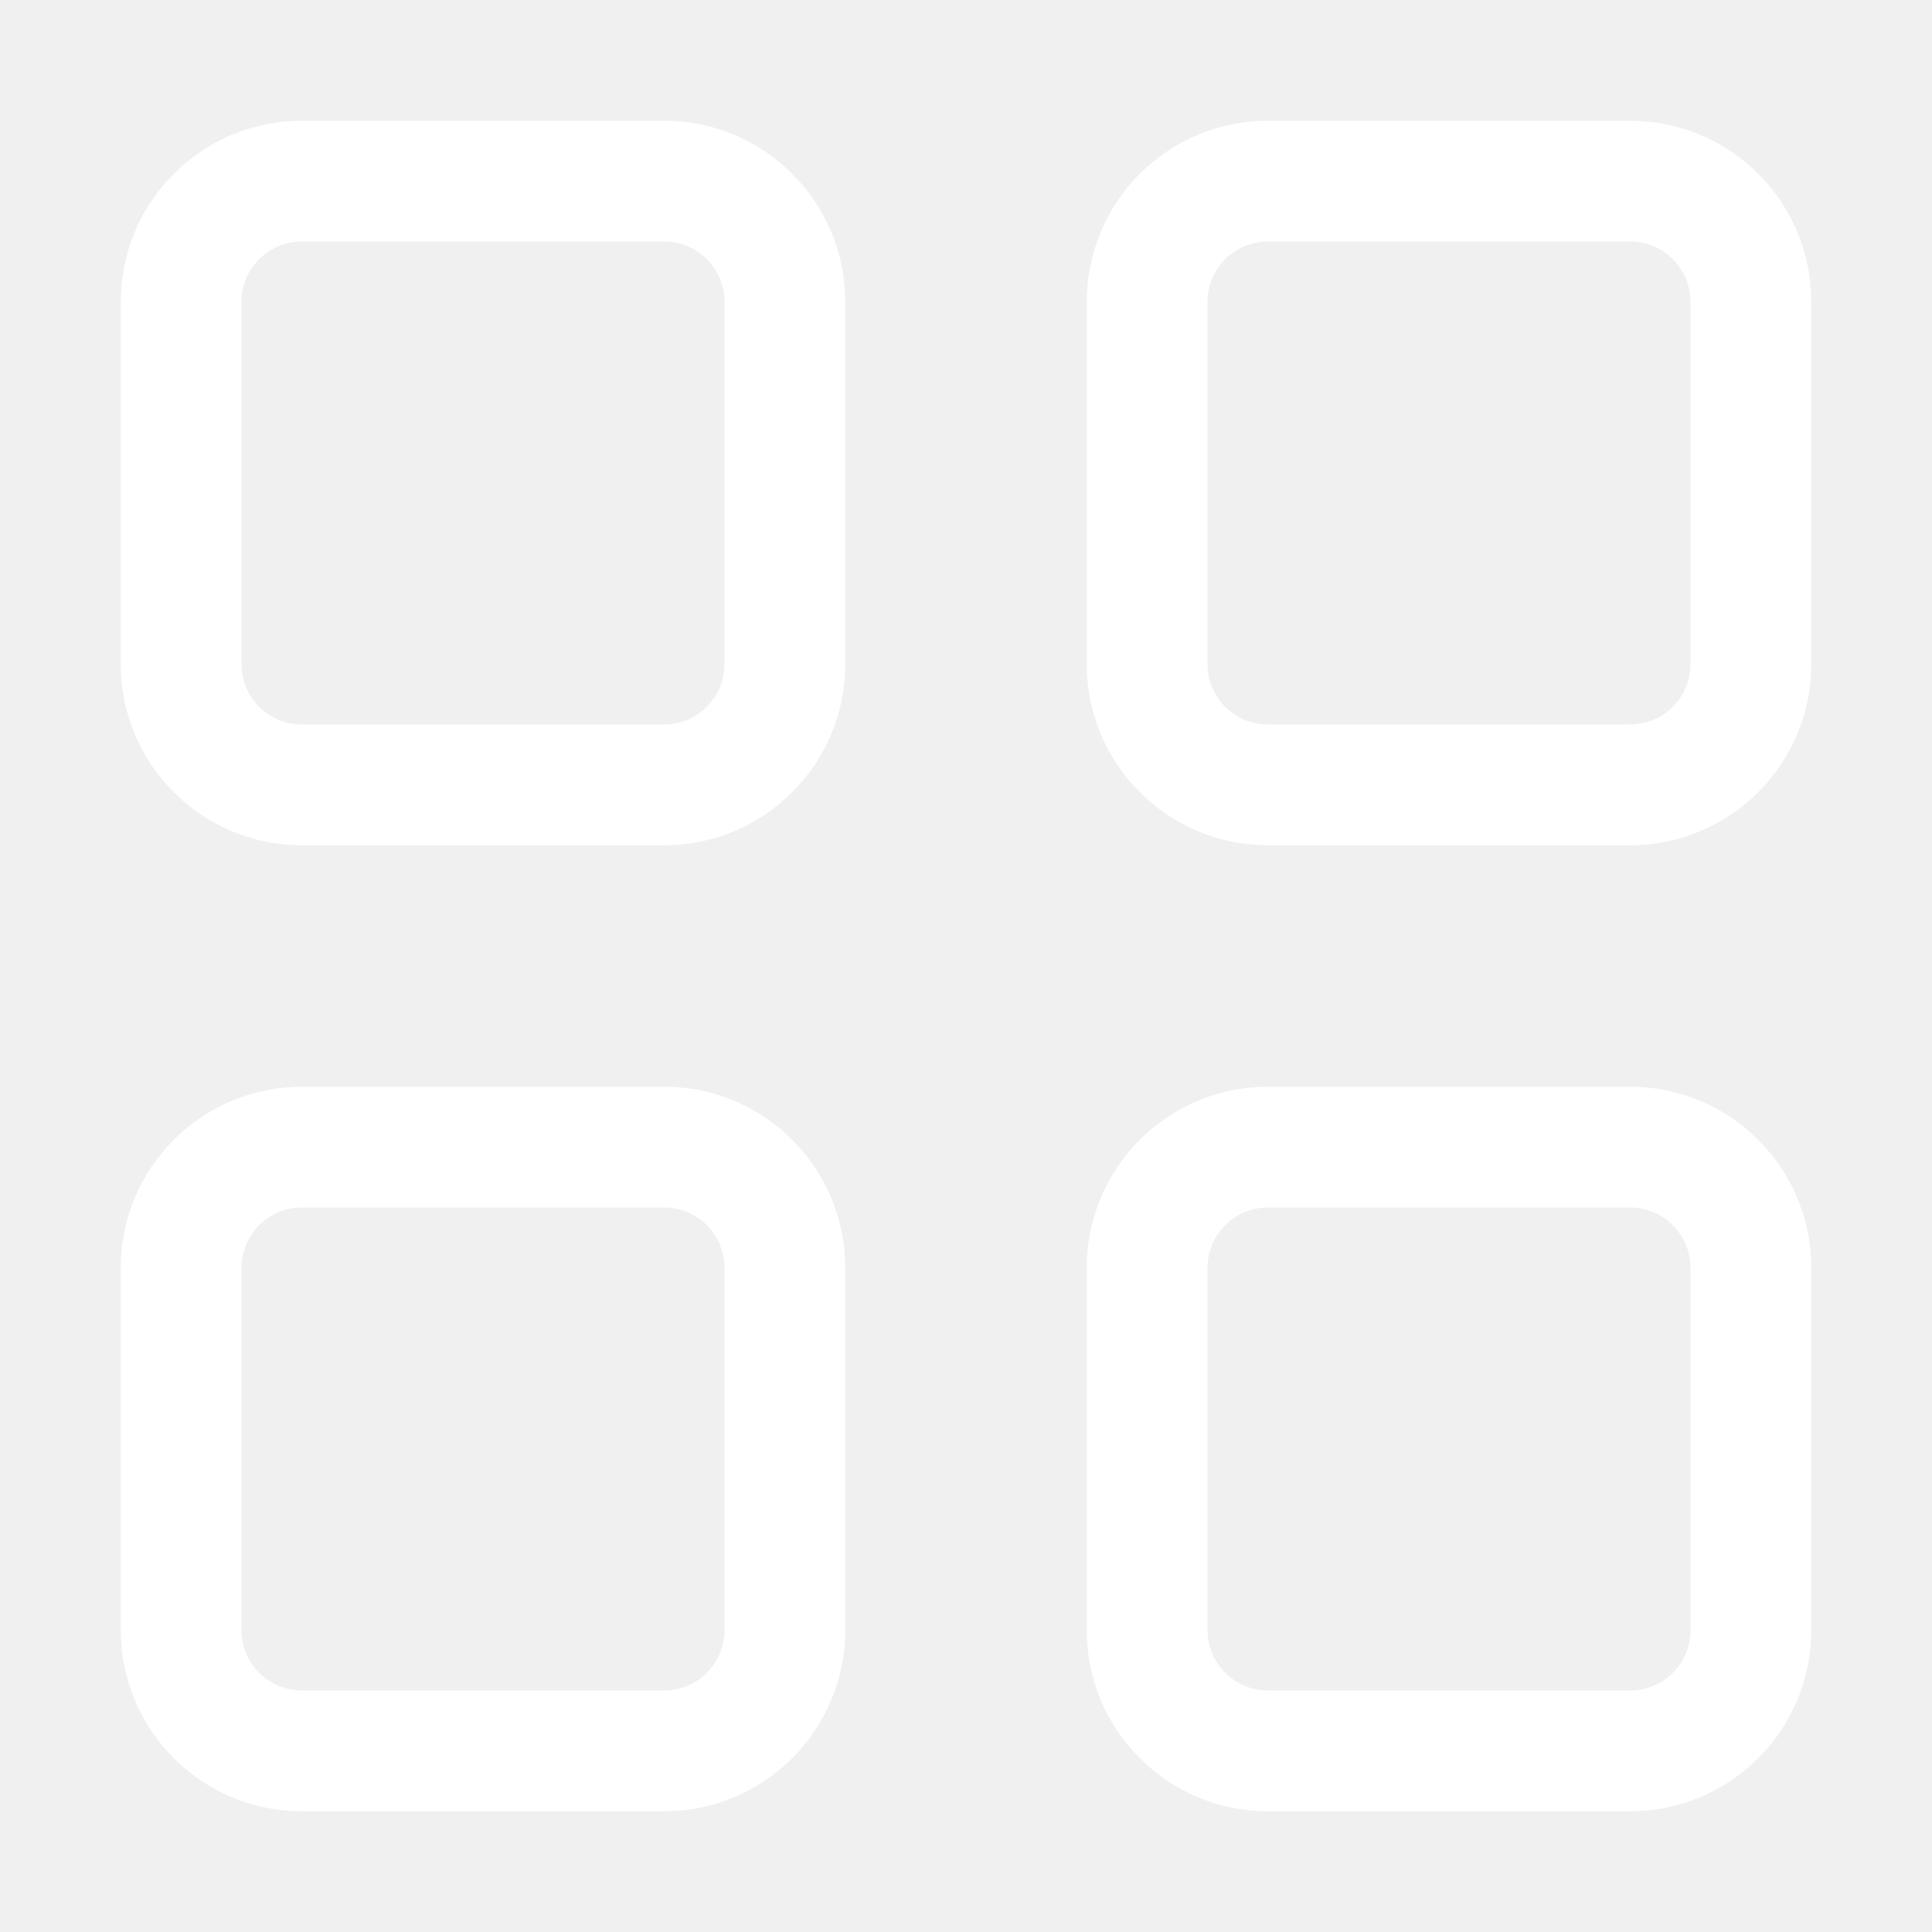
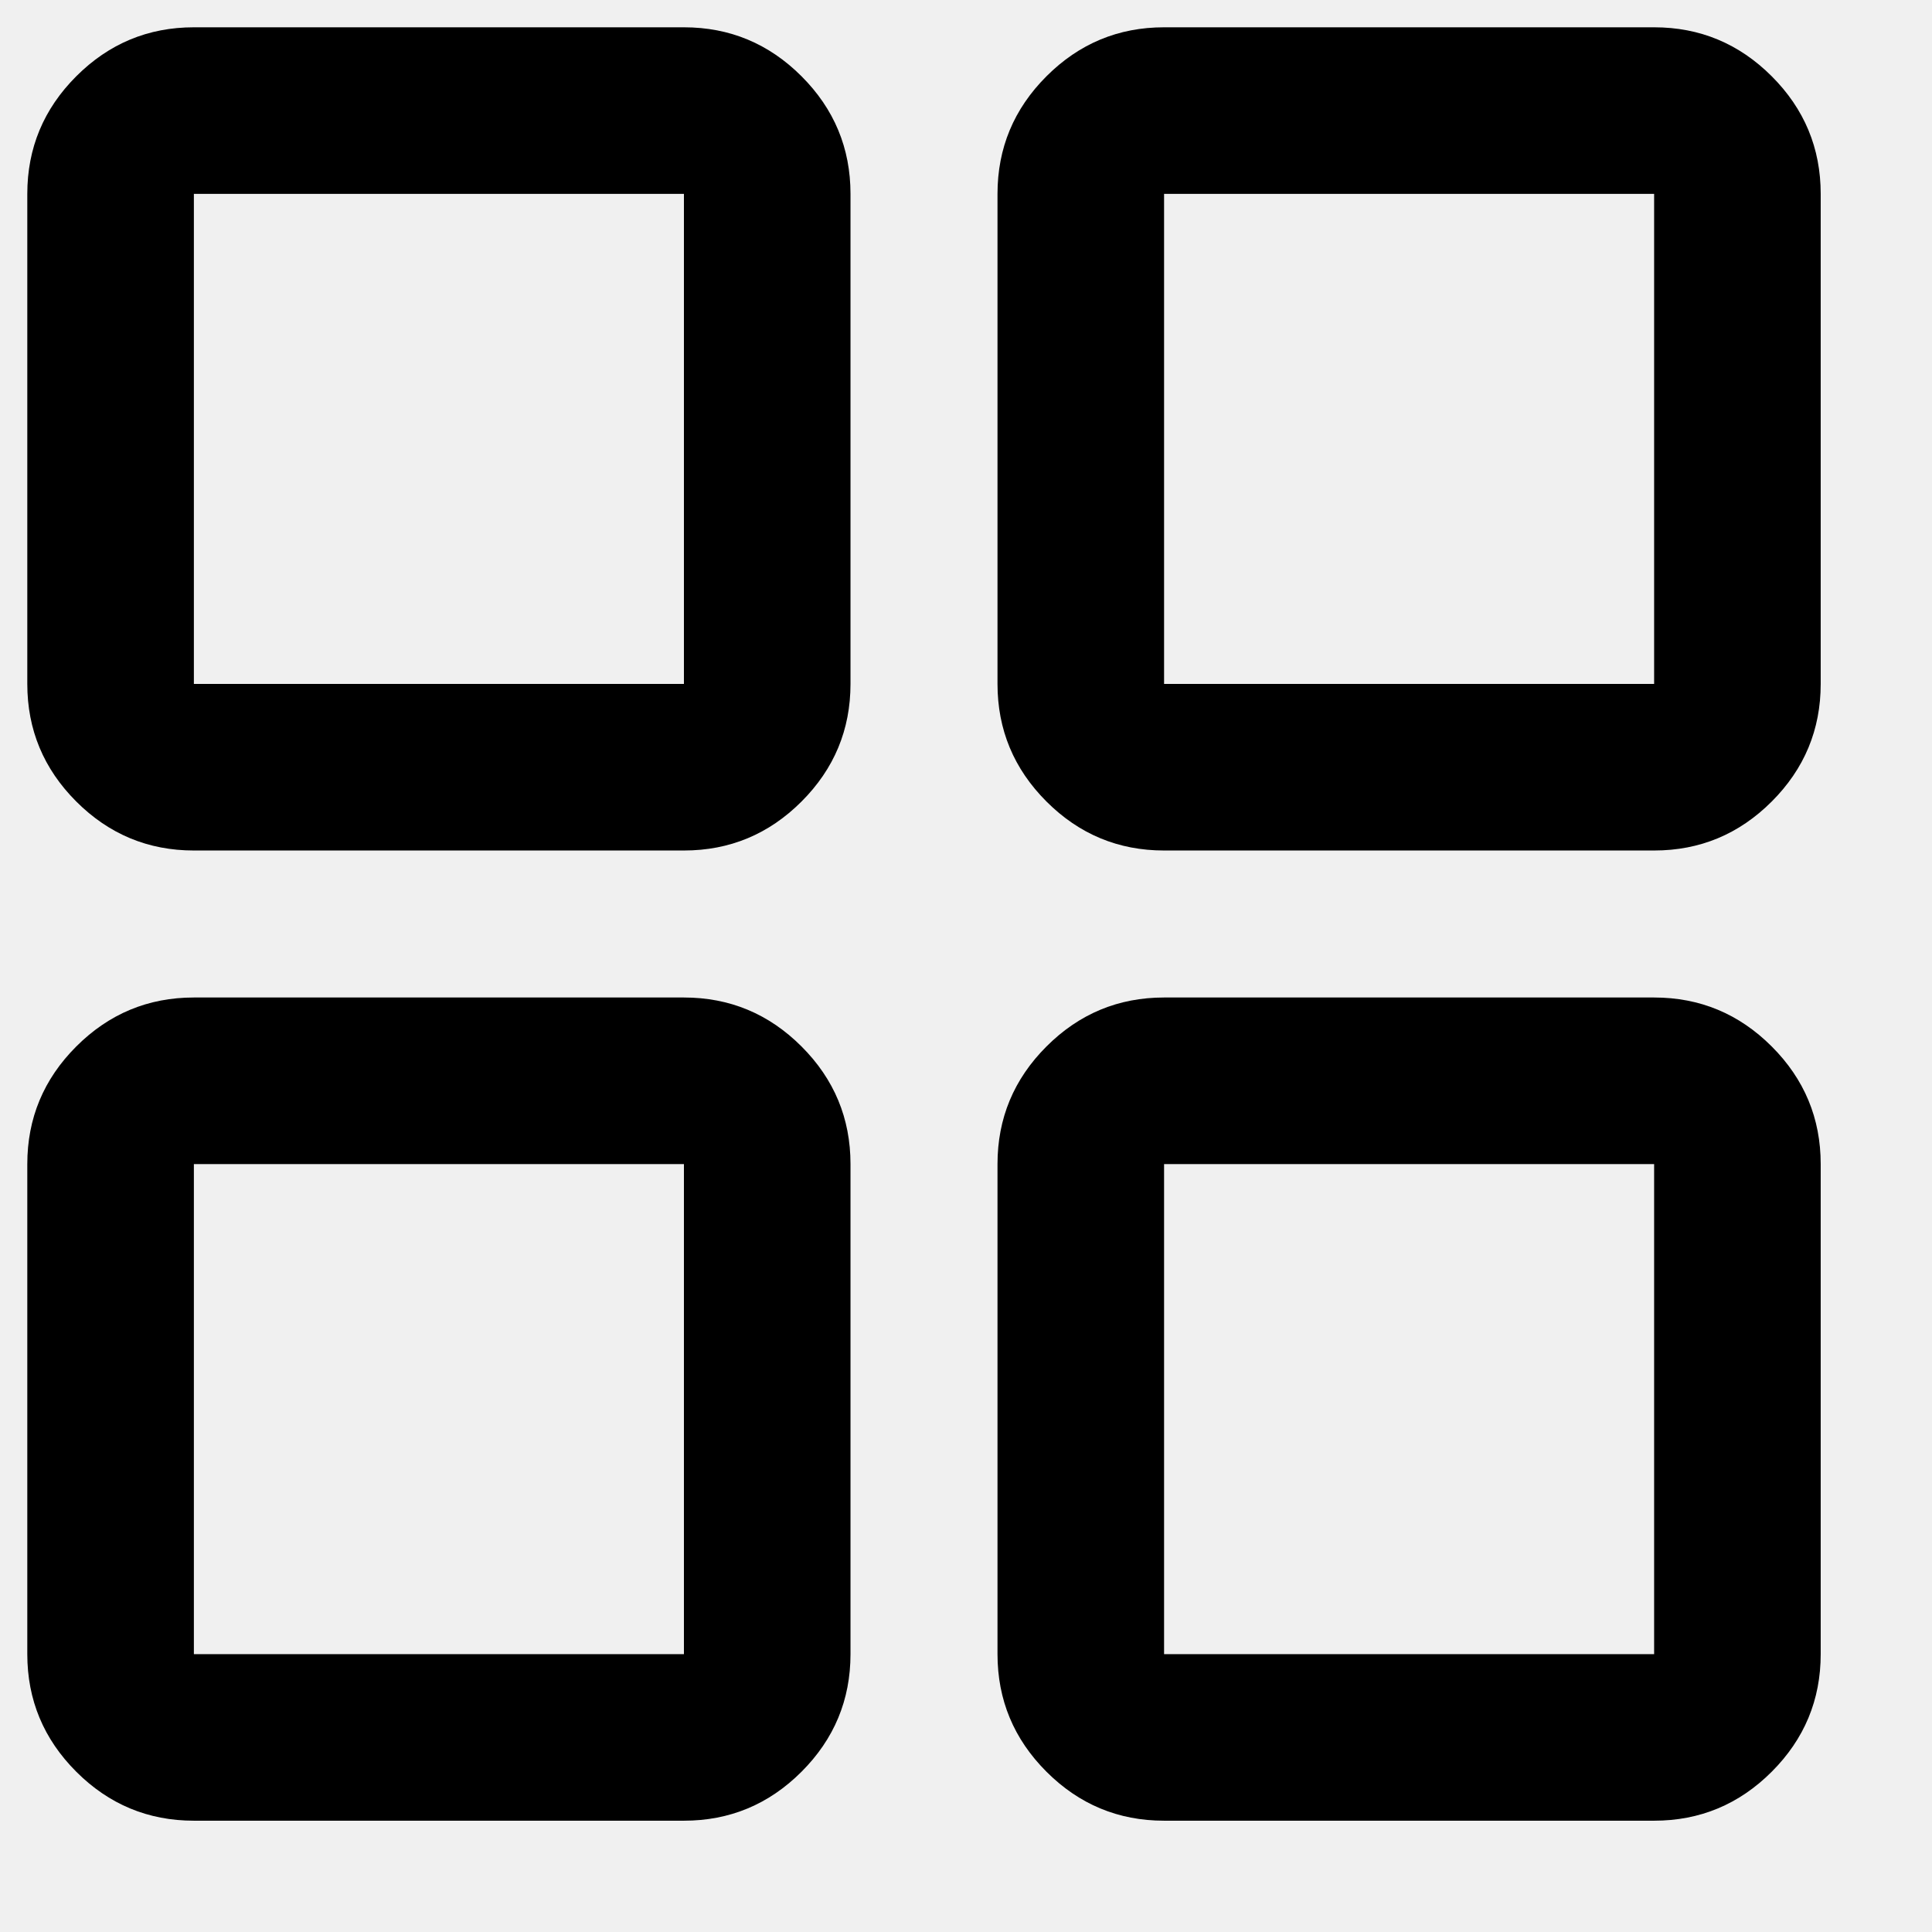
- <svg xmlns="http://www.w3.org/2000/svg" fill="white" className="w-6 h-6 aspect-square py-2  bi bi-grid" viewBox="0 0 16 16">
-   <path d="M1 2.5A1.5 1.5 0 0 1 2.5 1h3A1.5 1.5 0 0 1 7 2.5v3A1.5 1.5 0 0 1 5.5 7h-3A1.5 1.5 0 0 1 1 5.5v-3zM2.5 2a.5.5 0 0 0-.5.5v3a.5.5 0 0 0 .5.5h3a.5.5 0 0 0 .5-.5v-3a.5.5 0 0 0-.5-.5h-3zm6.5.5A1.5 1.5 0 0 1 10.5 1h3A1.5 1.5 0 0 1 15 2.5v3A1.5 1.5 0 0 1 13.5 7h-3A1.5 1.5 0 0 1 9 5.5v-3zm1.5-.5a.5.5 0 0 0-.5.5v3a.5.5 0 0 0 .5.5h3a.5.5 0 0 0 .5-.5v-3a.5.5 0 0 0-.5-.5h-3zM1 10.5A1.5 1.5 0 0 1 2.5 9h3A1.5 1.5 0 0 1 7 10.5v3A1.5 1.5 0 0 1 5.5 15h-3A1.5 1.5 0 0 1 1 13.5v-3zm1.5-.5a.5.5 0 0 0-.5.5v3a.5.5 0 0 0 .5.5h3a.5.5 0 0 0 .5-.5v-3a.5.5 0 0 0-.5-.5h-3zm6.5.5A1.5 1.5 0 0 1 10.5 9h3a1.5 1.5 0 0 1 1.5 1.5v3a1.5 1.5 0 0 1-1.5 1.5h-3A1.5 1.5 0 0 1 9 13.5v-3zm1.5-.5a.5.5 0 0 0-.5.5v3a.5.5 0 0 0 .5.5h3a.5.5 0 0 0 .5-.5v-3a.5.5 0 0 0-.5-.5h-3z" />
+ <svg xmlns="http://www.w3.org/2000/svg" width="22" height="22" viewBox="0 0 23 23" fill="inherit" className="w-6 h-6 aspect-square py-2 bi bi-person-circle">
+   <path d="M2.308 10.125C1.764 10.125 1.297 9.931 0.908 9.542C0.519 9.153 0.325 8.686 0.325 8.142V2.308C0.325 1.764 0.519 1.297 0.908 0.908C1.297 0.519 1.764 0.325 2.308 0.325H8.142C8.686 0.325 9.153 0.519 9.542 0.908C9.931 1.297 10.125 1.764 10.125 2.308V8.142C10.125 8.686 9.931 9.153 9.542 9.542C9.153 9.931 8.686 10.125 8.142 10.125H2.308ZM2.308 21.675C1.764 21.675 1.297 21.481 0.908 21.092C0.519 20.703 0.325 20.236 0.325 19.692V13.858C0.325 13.314 0.519 12.847 0.908 12.458C1.297 12.069 1.764 11.875 2.308 11.875H8.142C8.686 11.875 9.153 12.069 9.542 12.458C9.931 12.847 10.125 13.314 10.125 13.858V19.692C10.125 20.236 9.931 20.703 9.542 21.092C9.153 21.481 8.686 21.675 8.142 21.675H2.308ZM13.858 10.125C13.314 10.125 12.847 9.931 12.458 9.542C12.069 9.153 11.875 8.686 11.875 8.142V2.308C11.875 1.764 12.069 1.297 12.458 0.908C12.847 0.519 13.314 0.325 13.858 0.325H19.692C20.236 0.325 20.703 0.519 21.092 0.908C21.481 1.297 21.675 1.764 21.675 2.308V8.142C21.675 8.686 21.481 9.153 21.092 9.542C20.703 9.931 20.236 10.125 19.692 10.125H13.858ZM13.858 21.675C13.314 21.675 12.847 21.481 12.458 21.092C12.069 20.703 11.875 20.236 11.875 19.692V13.858C11.875 13.314 12.069 12.847 12.458 12.458C12.847 12.069 13.314 11.875 13.858 11.875H19.692C20.236 11.875 20.703 12.069 21.092 12.458C21.481 12.847 21.675 13.314 21.675 13.858V19.692C21.675 20.236 21.481 20.703 21.092 21.092C20.703 21.481 20.236 21.675 19.692 21.675H13.858ZM2.308 8.142H8.142V2.308H2.308V8.142ZM13.858 8.142H19.692V2.308H13.858V8.142ZM13.858 19.692H19.692V13.858H13.858V19.692ZM2.308 19.692H8.142V13.858H2.308V19.692Z" />
</svg>
